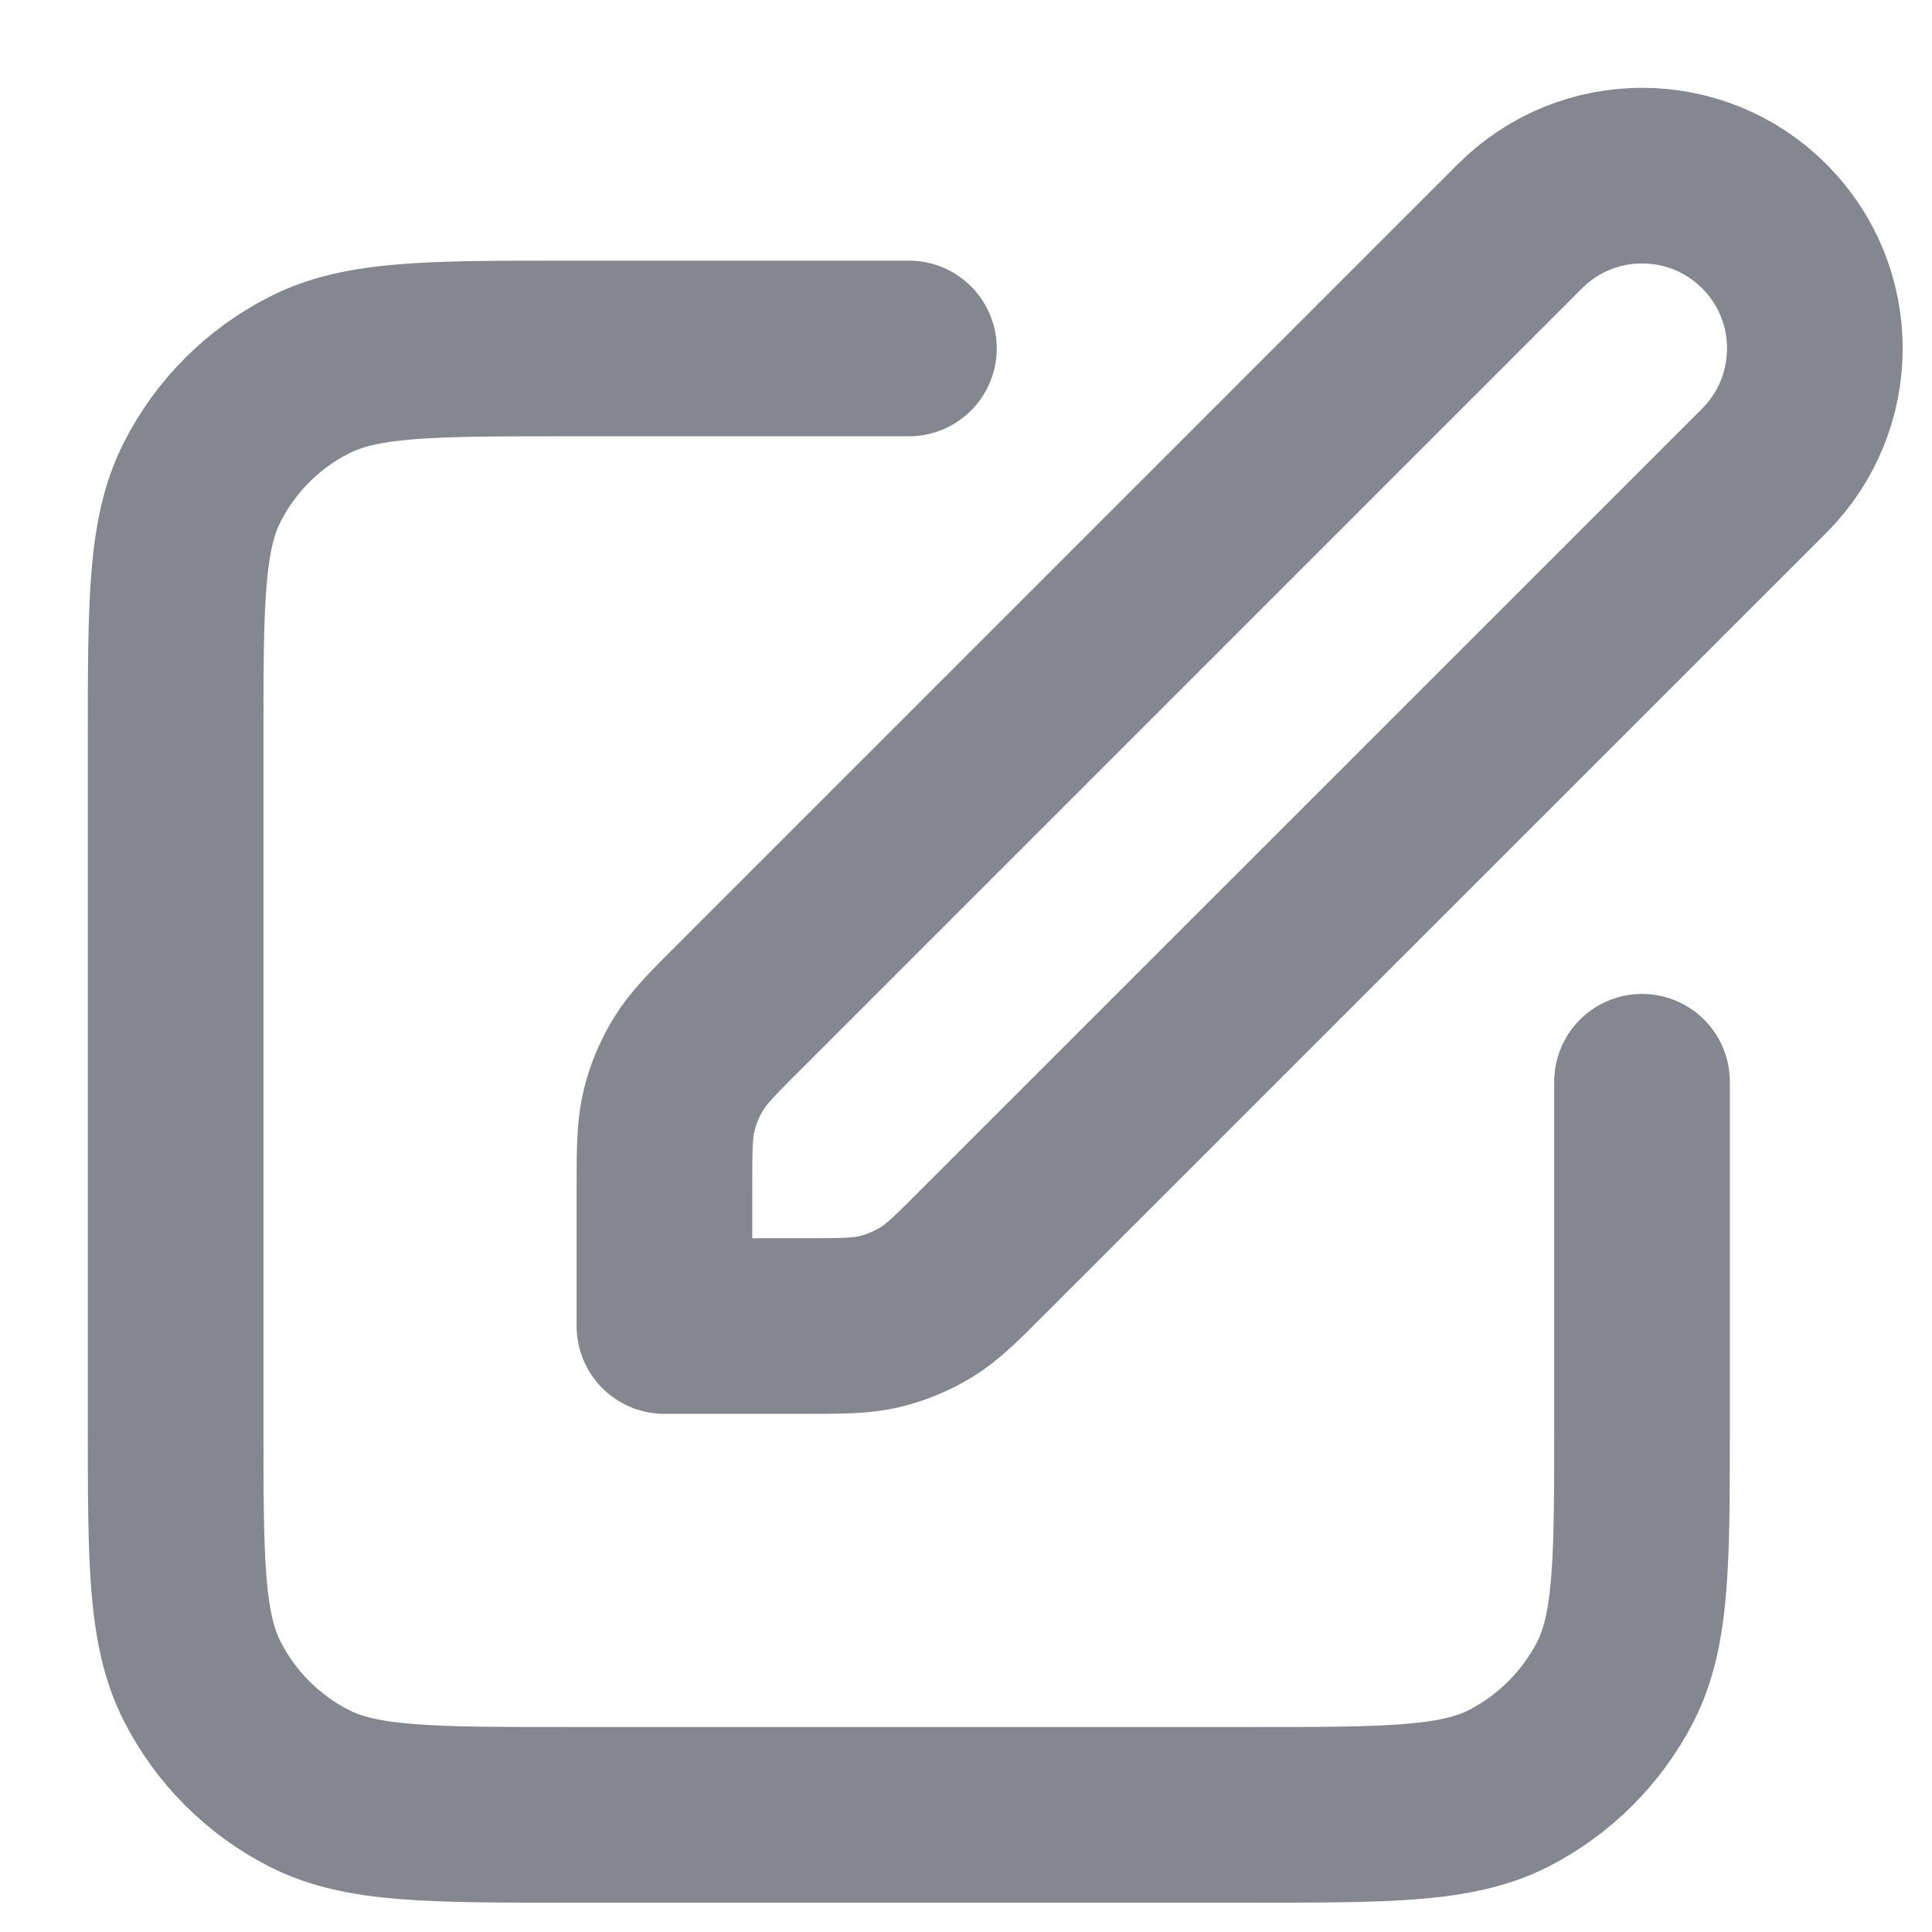
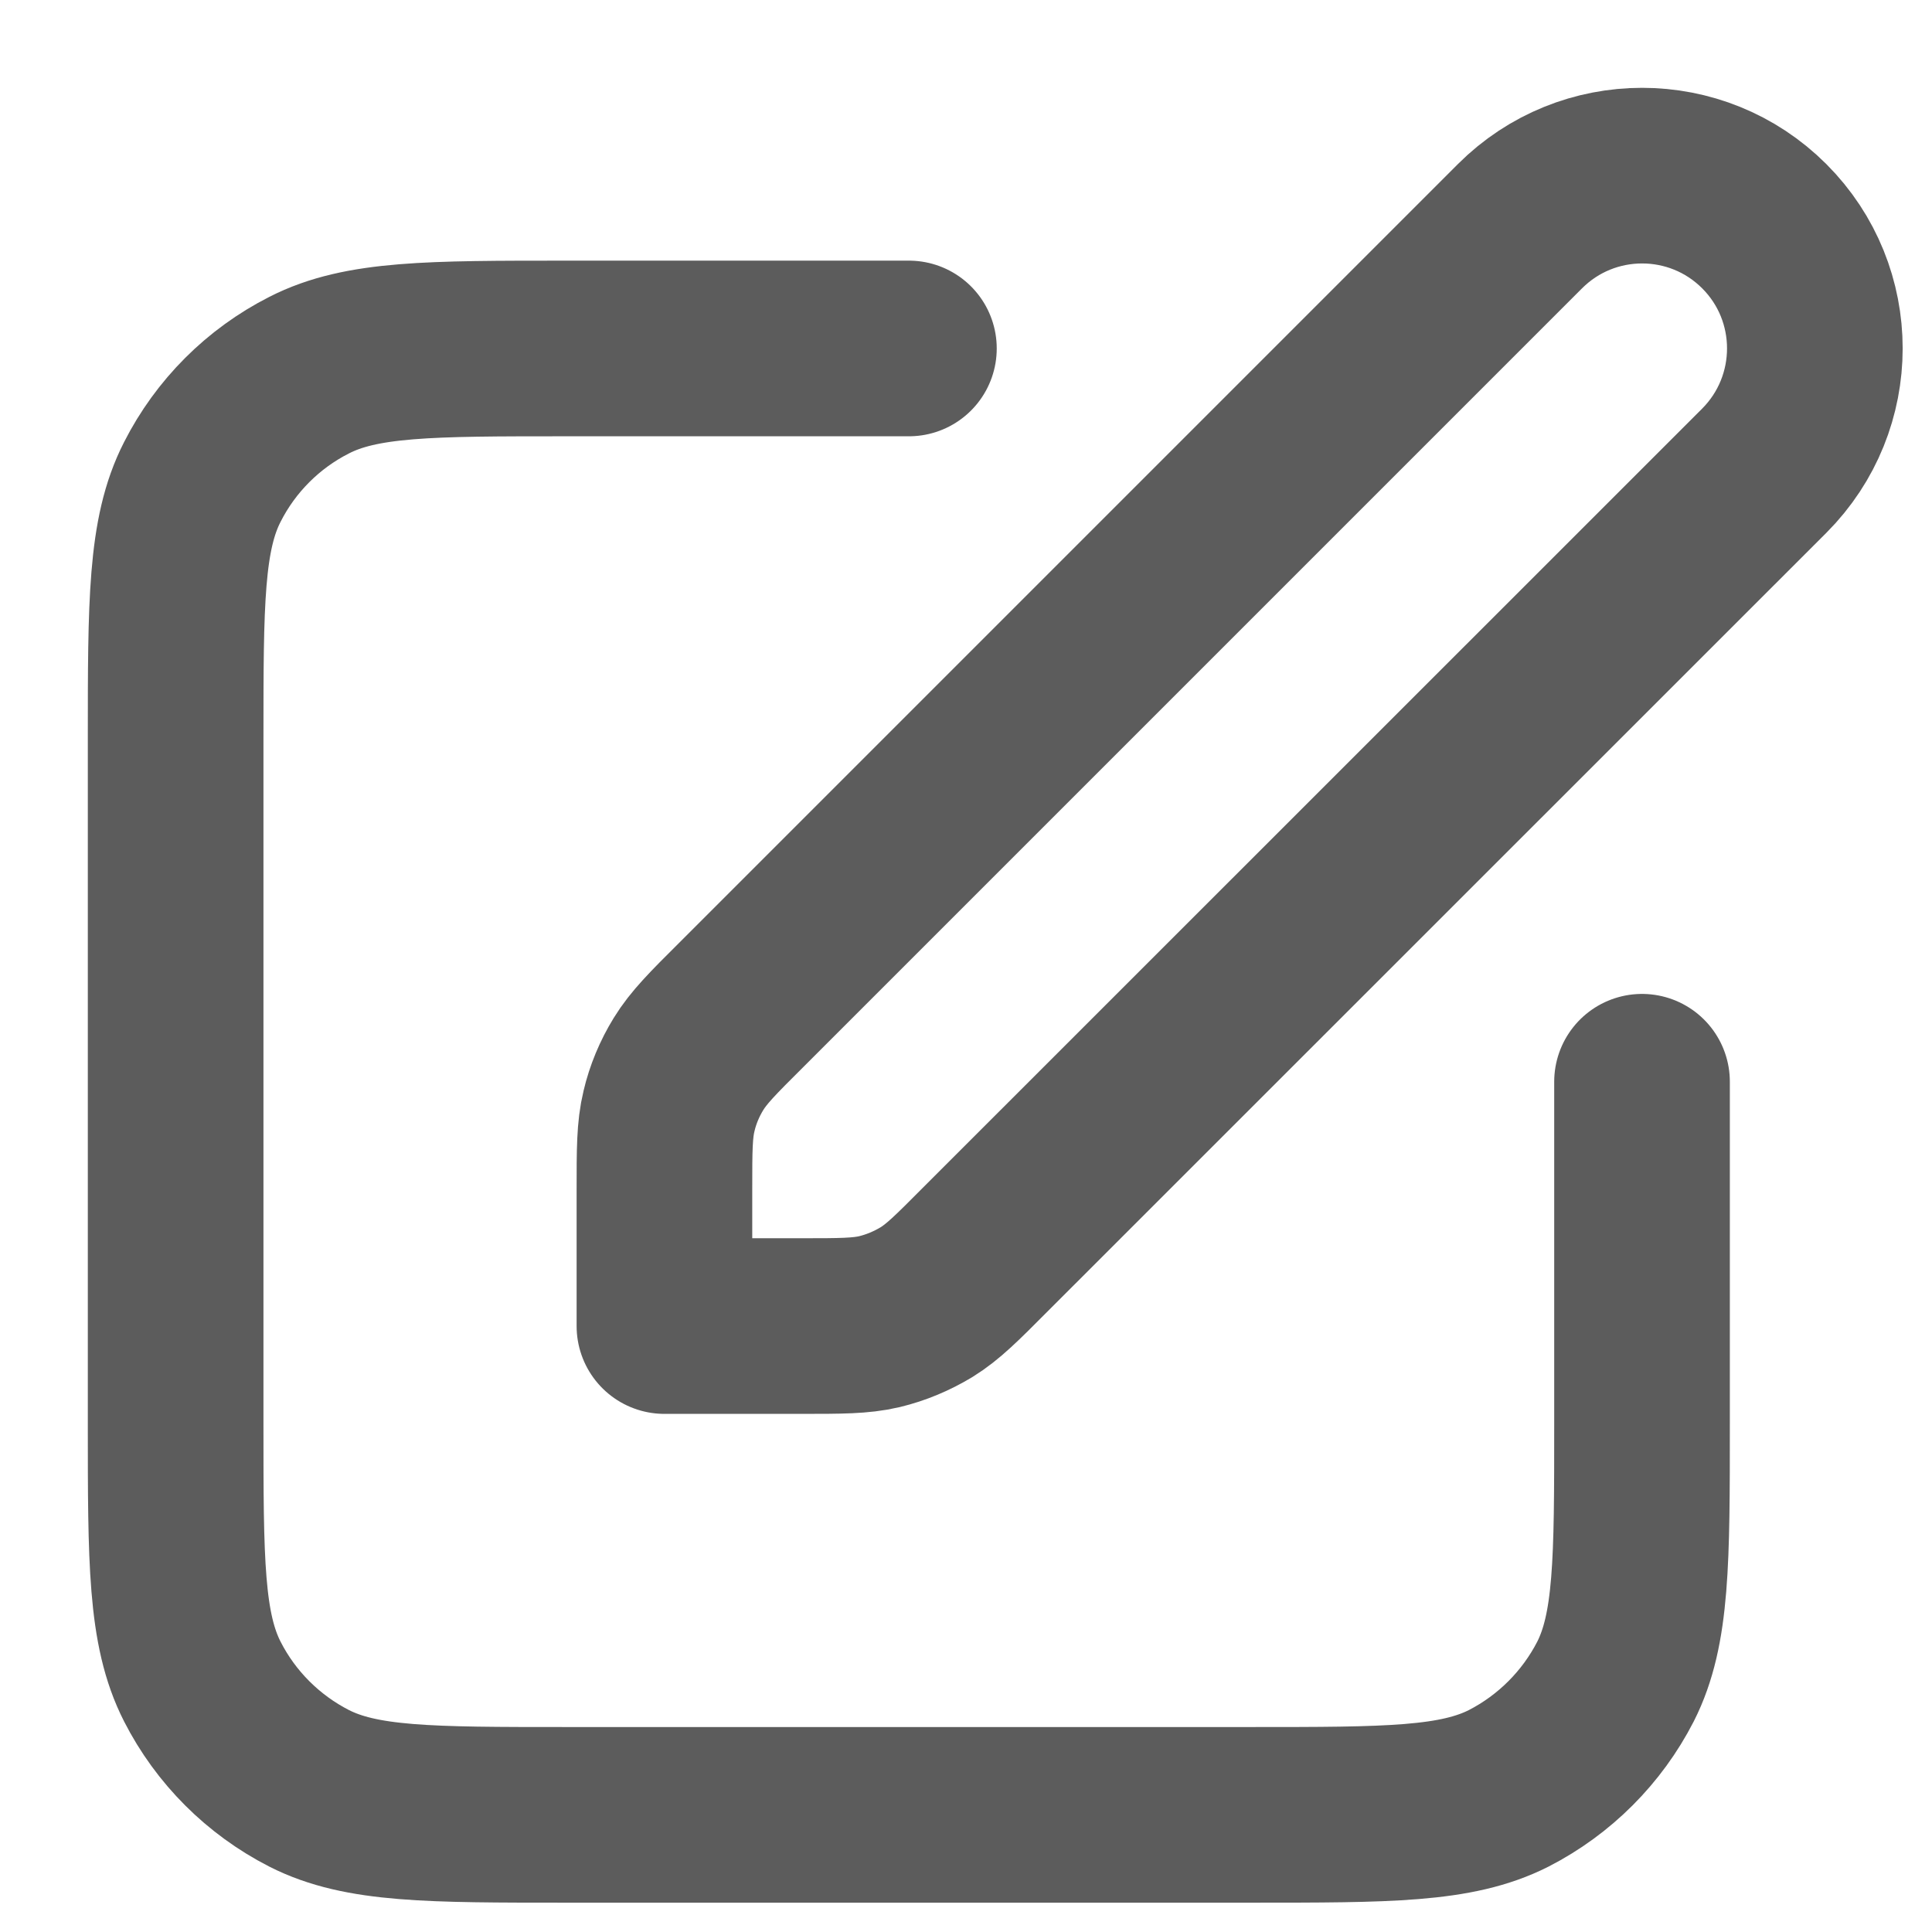
<svg xmlns="http://www.w3.org/2000/svg" width="11" height="11" viewBox="0 0 11 11" fill="none">
-   <path d="M5.175 1.984H3.226C2.447 1.984 2.057 1.984 1.76 2.136C1.498 2.269 1.285 2.482 1.152 2.744C1 3.041 1 3.431 1 4.21V8.107C1 8.886 1 9.276 1.152 9.574C1.285 9.835 1.498 10.048 1.76 10.182C2.057 10.333 2.447 10.333 3.226 10.333H7.123C7.902 10.333 8.292 10.333 8.59 10.182C8.851 10.048 9.064 9.835 9.198 9.574C9.349 9.276 9.349 8.886 9.349 8.107V6.159M3.783 7.55H4.56C4.787 7.55 4.9 7.55 5.007 7.525C5.102 7.502 5.192 7.464 5.275 7.414C5.369 7.356 5.449 7.276 5.609 7.115L10.045 2.68C10.429 2.295 10.429 1.672 10.045 1.288C9.661 0.904 9.038 0.904 8.654 1.288L4.218 5.724C4.057 5.884 3.977 5.965 3.92 6.058C3.869 6.141 3.831 6.232 3.809 6.326C3.783 6.433 3.783 6.547 3.783 6.773V7.55Z" stroke="#3F4350" stroke-opacity="0.64" stroke-linecap="round" stroke-linejoin="round" />
+   <path d="M5.175 1.984H3.226C2.447 1.984 2.057 1.984 1.76 2.136C1.498 2.269 1.285 2.482 1.152 2.744C1 3.041 1 3.431 1 4.21V8.107C1 8.886 1 9.276 1.152 9.574C1.285 9.835 1.498 10.048 1.76 10.182C2.057 10.333 2.447 10.333 3.226 10.333H7.123C7.902 10.333 8.292 10.333 8.59 10.182C8.851 10.048 9.064 9.835 9.198 9.574C9.349 9.276 9.349 8.886 9.349 8.107V6.159M3.783 7.55H4.56C4.787 7.55 4.9 7.55 5.007 7.525C5.102 7.502 5.192 7.464 5.275 7.414C5.369 7.356 5.449 7.276 5.609 7.115L10.045 2.68C10.429 2.295 10.429 1.672 10.045 1.288C9.661 0.904 9.038 0.904 8.654 1.288L4.218 5.724C4.057 5.884 3.977 5.965 3.92 6.058C3.869 6.141 3.831 6.232 3.809 6.326C3.783 6.433 3.783 6.547 3.783 6.773V7.55Z" stroke="currentColor" stroke-opacity="0.64" stroke-linecap="round" stroke-linejoin="round" />
</svg>
